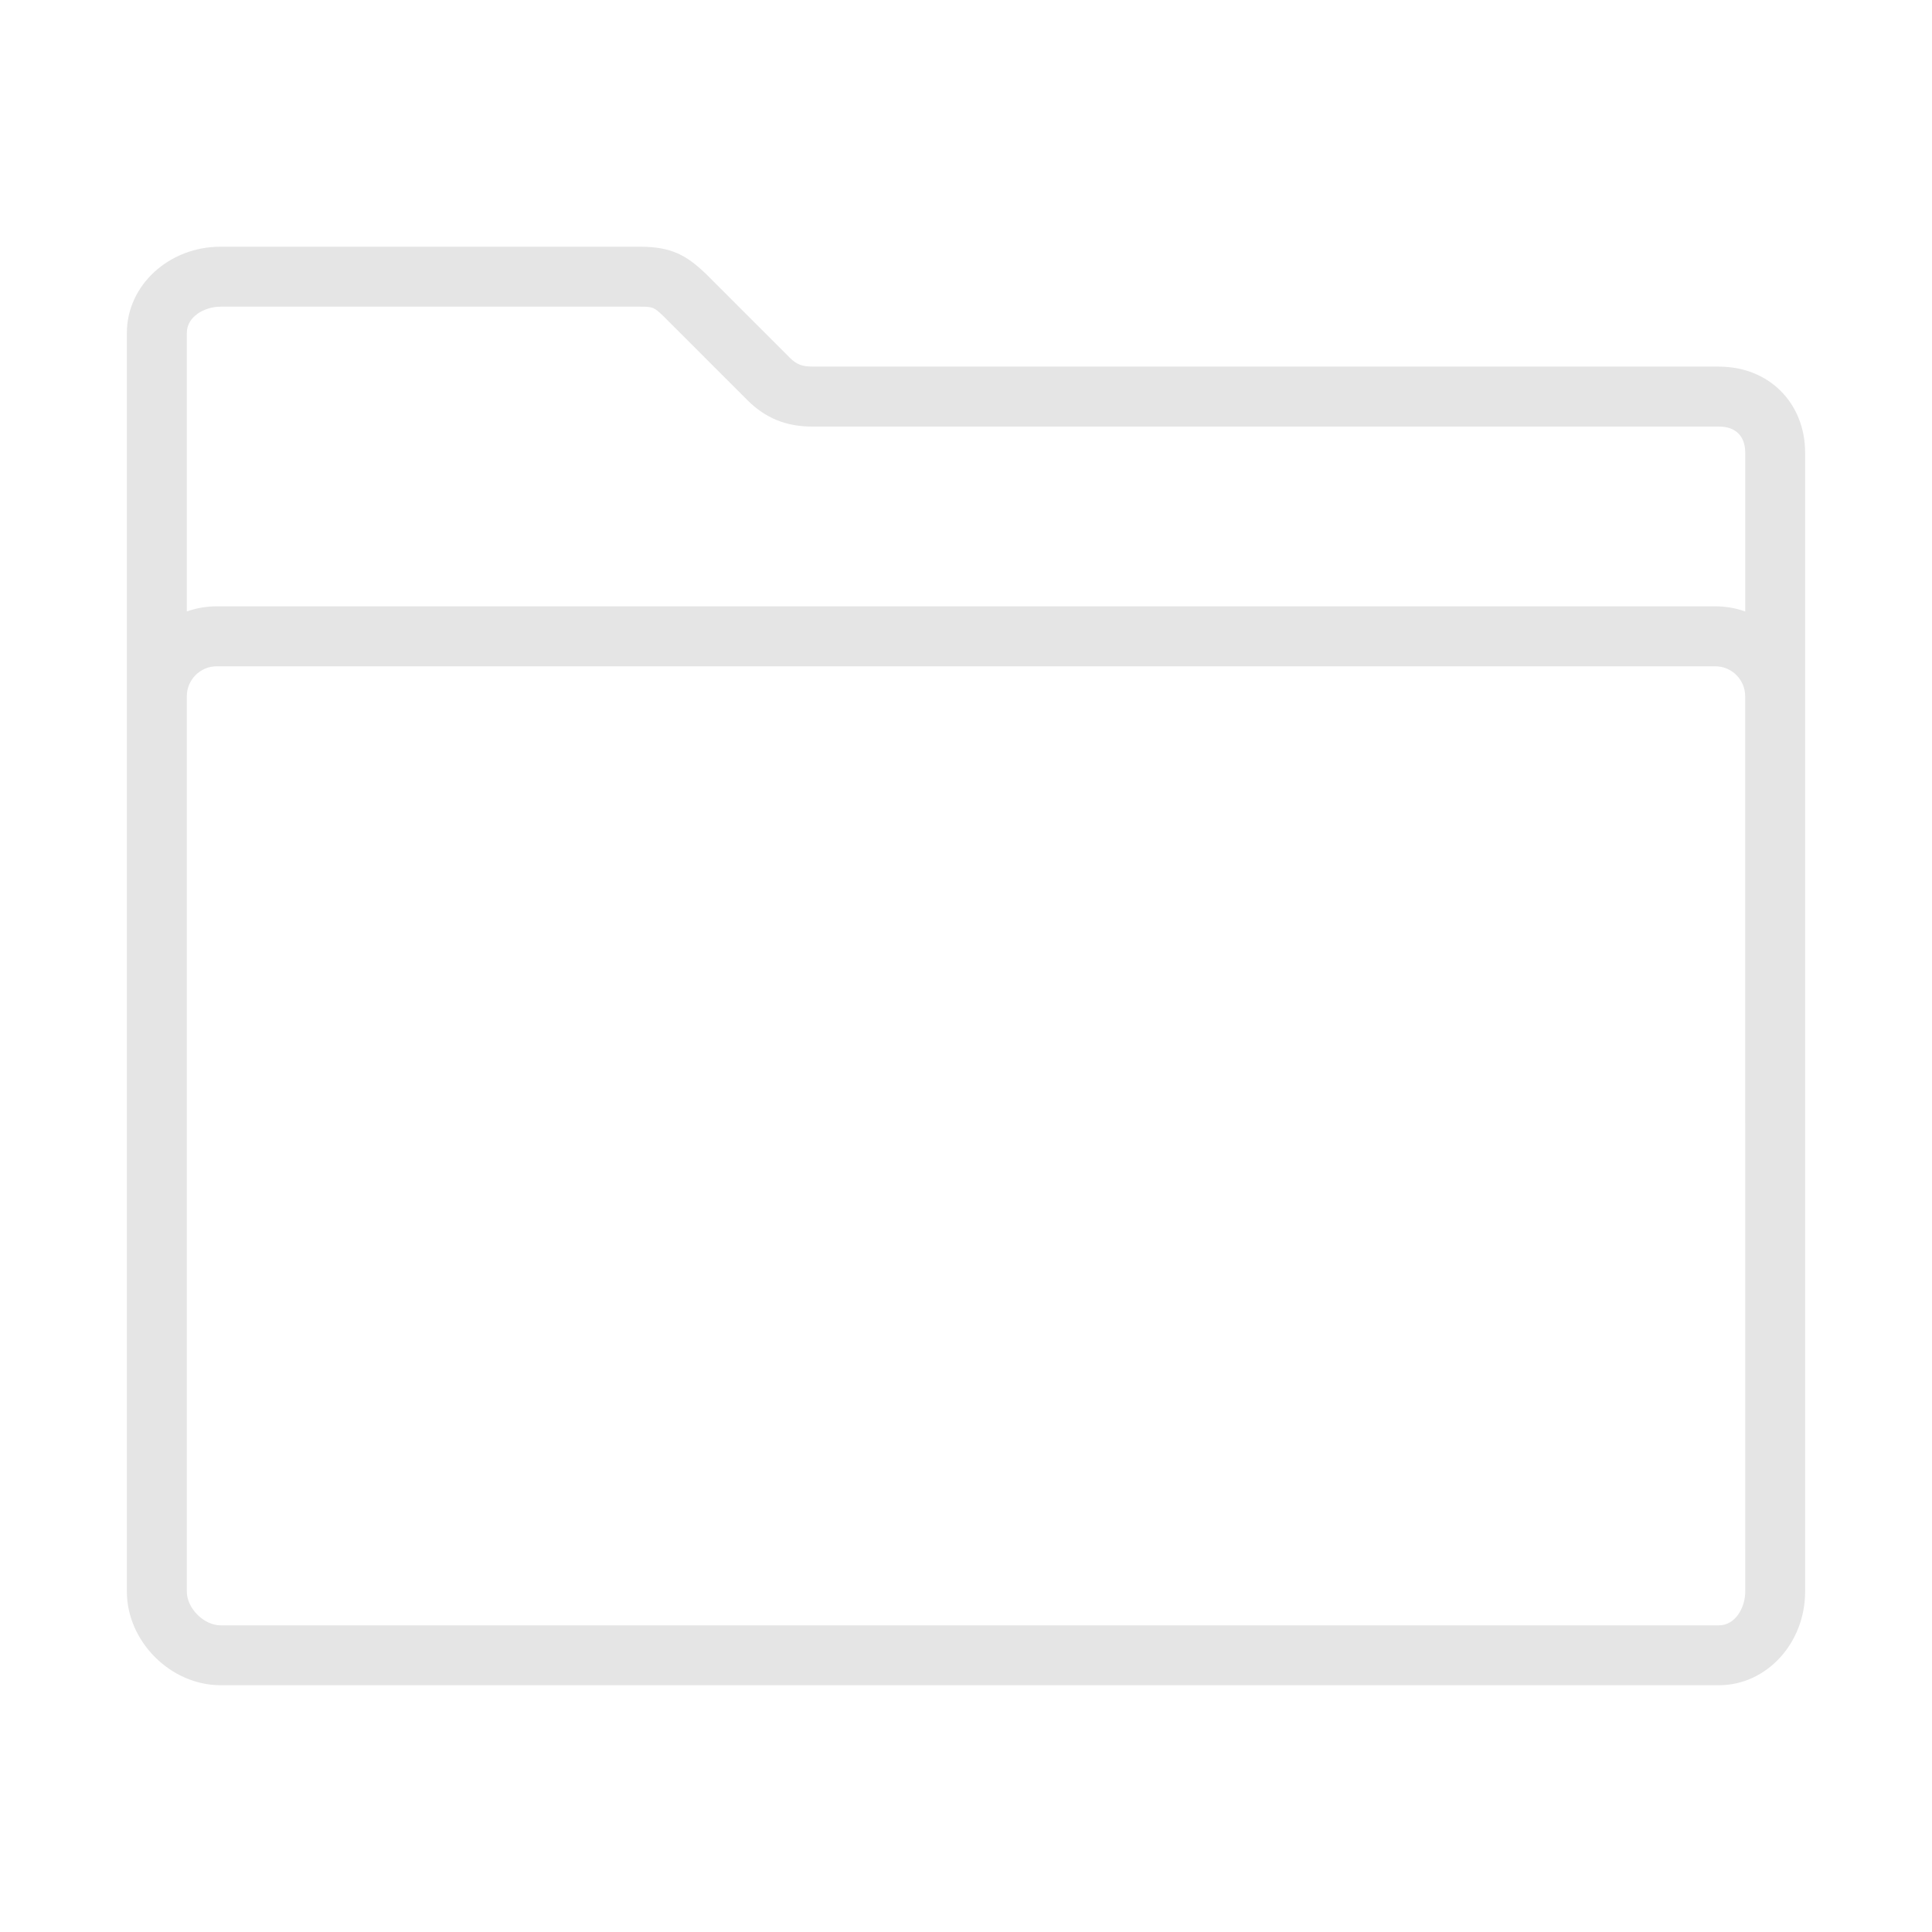
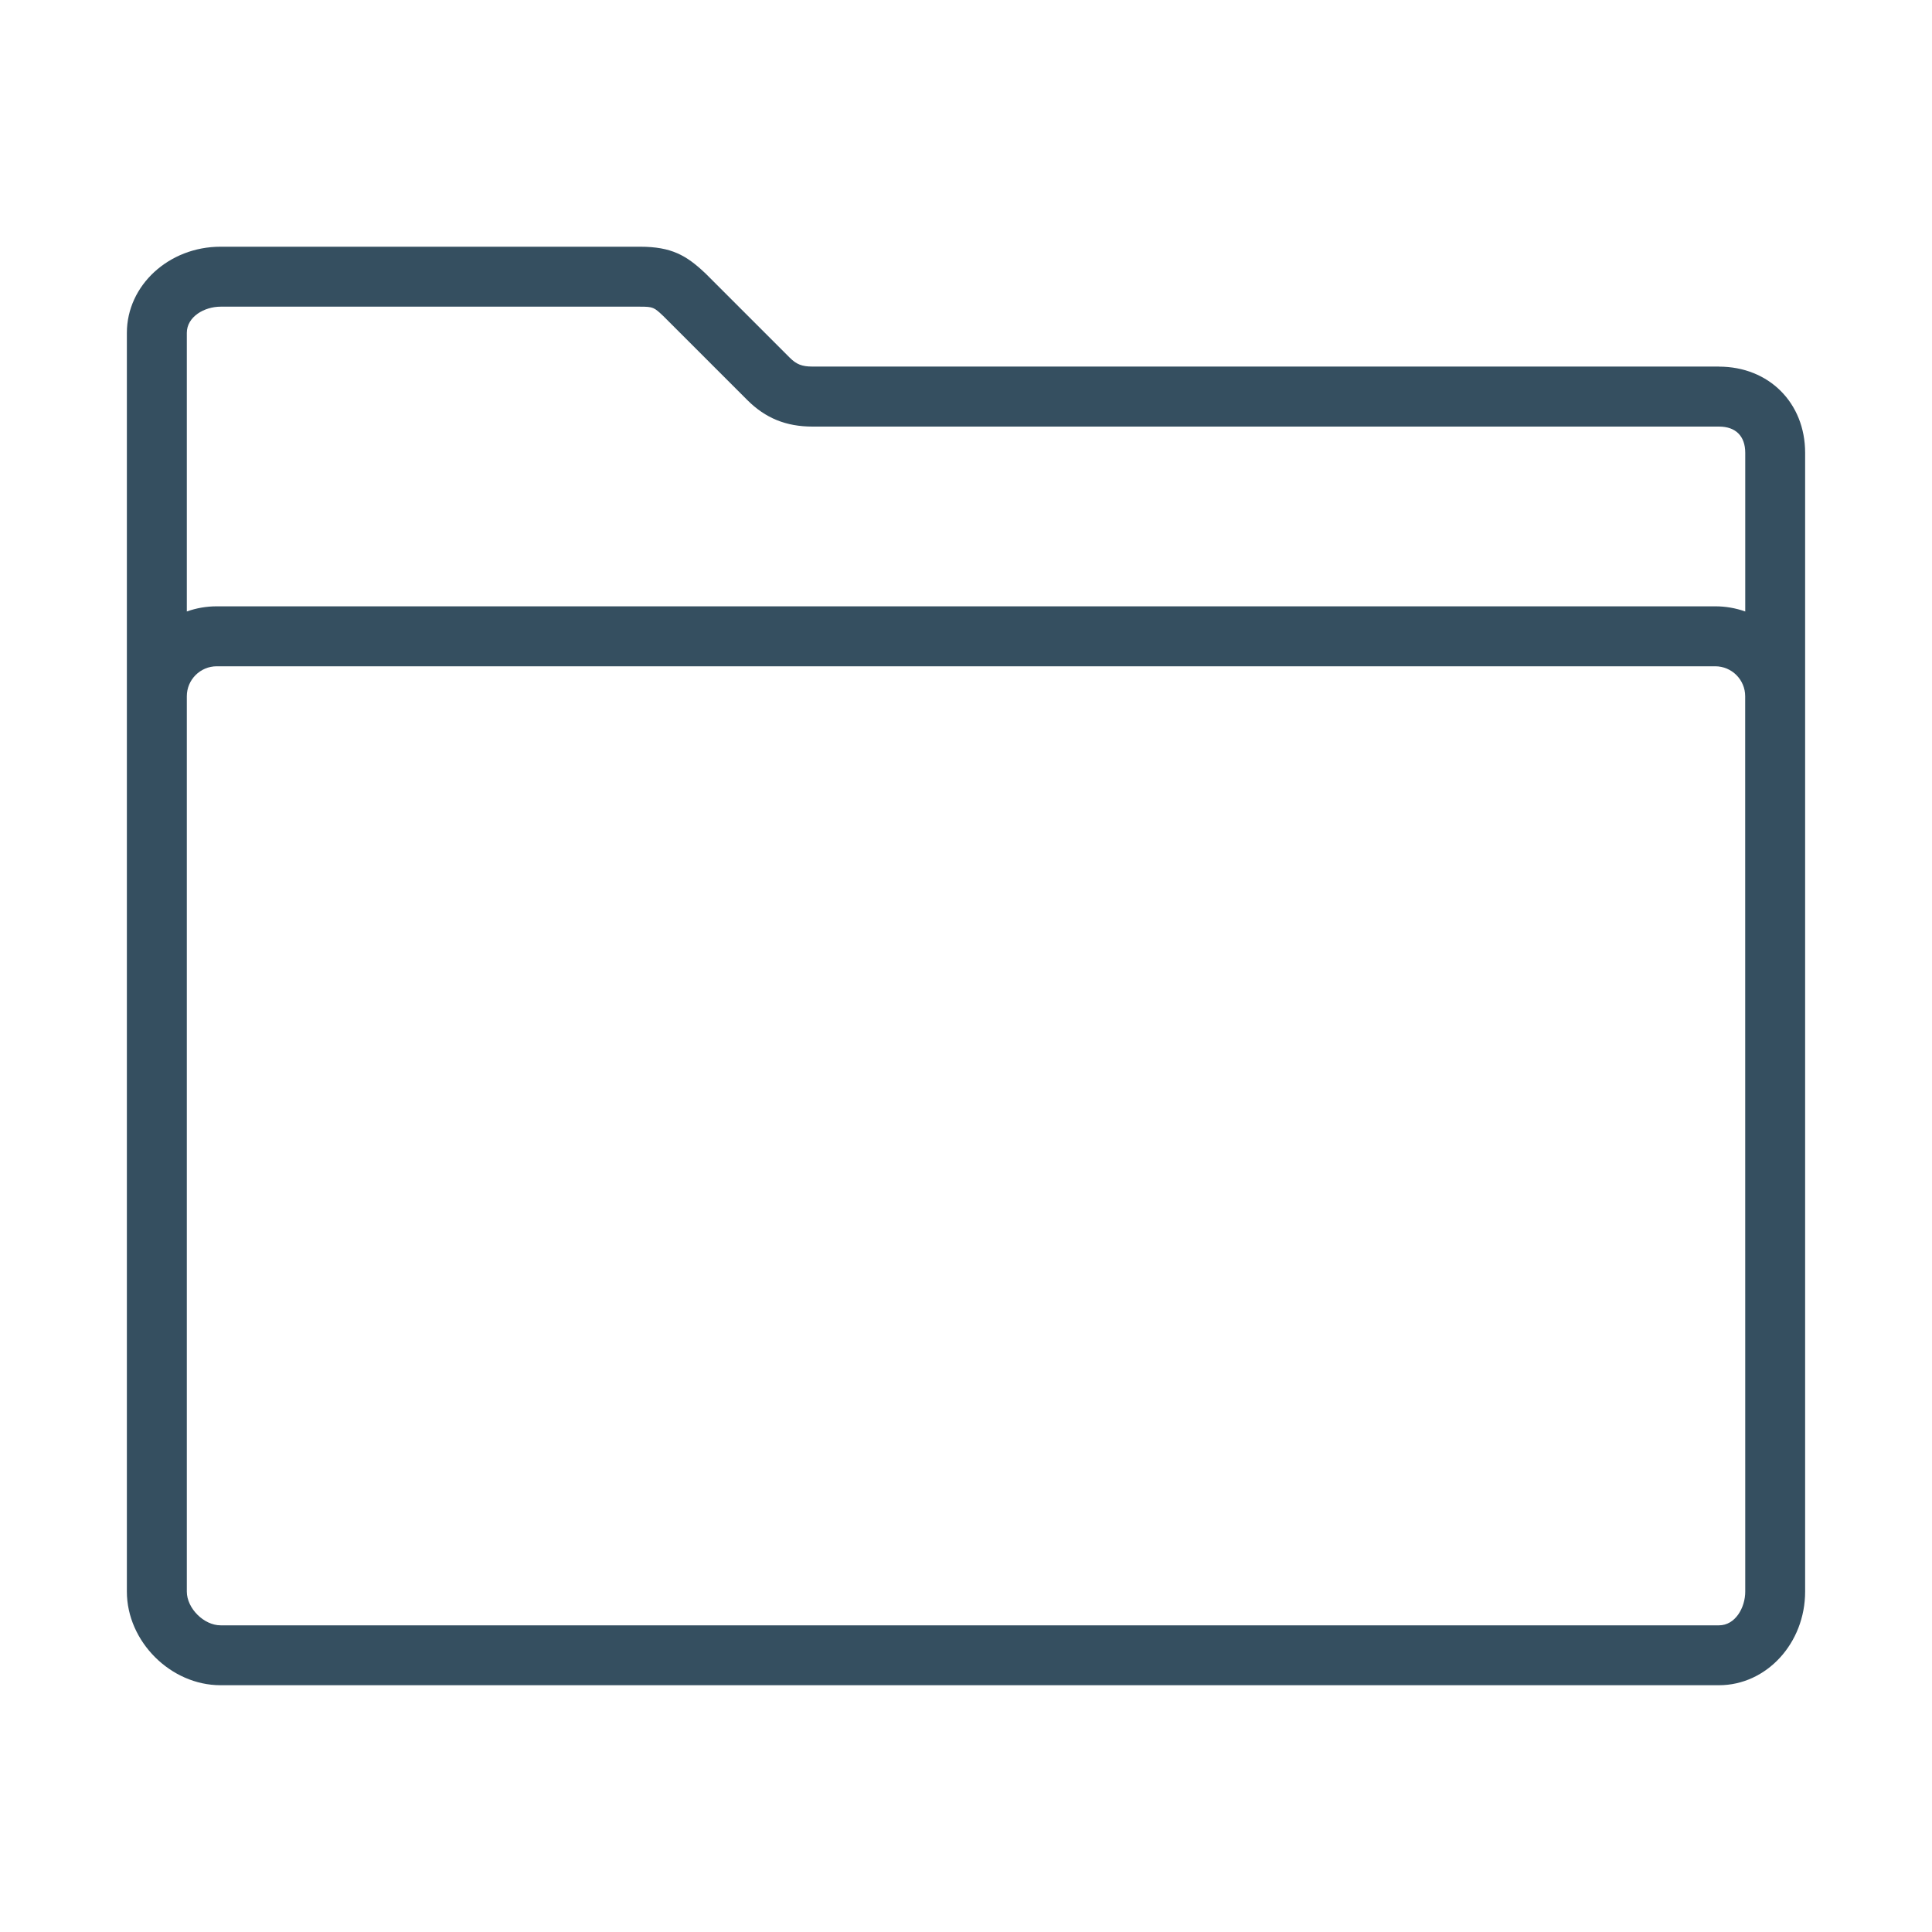
<svg xmlns="http://www.w3.org/2000/svg" id="svg1437" height="30" width="30" version="1.0">
  <defs id="defs1440">
    <marker orient="auto" refY="0.0" refX="0.0" id="EmptyTriangleInS" style="overflow:visible">
-       <path id="path1125" d="M 5.77,0.0 L -2.88,5.0 L -2.88,-5.0 L 5.77,0.0 z " style="fill-rule:evenodd;fill:#cccccc;stroke:#cccccc;stroke-width:1pt;stroke-opacity:1;fill-opacity:1" transform="scale(-0.2) translate(-3.0,0)" />
+       <path id="path1125" d="M 5.77,0.0 L -2.88,5.0 L -2.88,-5.0 L 5.77,0.0 z " style="fill-rule:evenodd;fill:#354f60;stroke:#354f60;stroke-width:1pt;stroke-opacity:1;fill-opacity:1" transform="scale(-0.2) translate(-3.0,0)" />
    </marker>
    <marker orient="auto" refY="0.0" refX="0.0" id="Arrow1Send" style="overflow:visible;">
-       <path id="path983" d="M 0.0,0.0 L 5.0,-5.0 L -12.5,0.0 L 5.0,5.0 L 0.0,0.0 z " style="fill-rule:evenodd;stroke:#cccccc;stroke-width:1pt;stroke-opacity:1;fill:#cccccc;fill-opacity:1" transform="scale(0.2) rotate(180) translate(6,0)" />
+       <path id="path983" d="M 0.0,0.0 L 5.0,-5.0 L -12.5,0.0 L 5.0,5.0 L 0.0,0.0 z " style="fill-rule:evenodd;stroke:#354f60;stroke-width:1pt;stroke-opacity:1;fill:#354f60;fill-opacity:1" transform="scale(0.2) rotate(180) translate(6,0)" />
    </marker>
    <marker orient="auto" refY="0" refX="0" id="marker2864" style="overflow:visible">
-       <path id="path2862" d="M 5.77,0 -2.88,5 V -5 Z" style="fill:#cccccc;fill-opacity:1;fill-rule:evenodd;stroke:#cccccc;stroke-width:1pt;stroke-opacity:1" transform="scale(-0.4)" />
+       <path id="path2862" d="M 5.77,0 -2.88,5 V -5 Z" style="fill:#354f60;fill-opacity:1;fill-rule:evenodd;stroke:#354f60;stroke-width:1pt;stroke-opacity:1" transform="scale(-0.4)" />
    </marker>
  </defs>
-   <path id="path2896" d="M 26.693,5.692 H 12.615 c -0.162,0 -0.248,-0.034 -0.354,-0.14 l -1.309,-1.309 -0.01,-0.009 C 10.658,3.967 10.426,3.831 9.939,3.831 H 3.424 c -0.802,0 -1.454,0.6 -1.454,1.338 V 24.714 c 0,0.775 0.68,1.454 1.454,1.454 H 26.692 c 0.738,0 1.338,-0.652 1.338,-1.454 V 7.031 c 0,-0.775 -0.563,-1.338 -1.338,-1.338 z M 3.425,4.762 h 6.515 c 0.203,0 0.217,0.011 0.359,0.145 l 1.304,1.304 c 0.282,0.282 0.603,0.413 1.013,0.413 h 14.077 c 0.259,0 0.407,0.148 0.407,0.407 V 9.495 A 1.389,1.389 0 0 0 26.634,9.415 H 3.366 c -0.163,0 -0.32,0.028 -0.465,0.08 V 5.169 c 0,-0.251 0.272,-0.407 0.524,-0.407 z M 27.1,24.714 c 0,0.252 -0.156,0.524 -0.407,0.524 H 3.425 c -0.259,0 -0.524,-0.264 -0.524,-0.524 V 10.811 c 0,-0.257 0.209,-0.465 0.465,-0.465 H 26.634 c 0.257,0 0.465,0.209 0.465,0.465 z" style="fill:#e5e5e5;fill-opacity:1;stroke:none;stroke-width:0.058;stroke-opacity:1" />
+   <path id="path2896" d="M 26.693,5.692 H 12.615 c -0.162,0 -0.248,-0.034 -0.354,-0.14 l -1.309,-1.309 -0.01,-0.009 C 10.658,3.967 10.426,3.831 9.939,3.831 H 3.424 c -0.802,0 -1.454,0.6 -1.454,1.338 V 24.714 c 0,0.775 0.68,1.454 1.454,1.454 H 26.692 c 0.738,0 1.338,-0.652 1.338,-1.454 V 7.031 c 0,-0.775 -0.563,-1.338 -1.338,-1.338 z M 3.425,4.762 h 6.515 c 0.203,0 0.217,0.011 0.359,0.145 l 1.304,1.304 c 0.282,0.282 0.603,0.413 1.013,0.413 h 14.077 c 0.259,0 0.407,0.148 0.407,0.407 V 9.495 A 1.389,1.389 0 0 0 26.634,9.415 H 3.366 c -0.163,0 -0.32,0.028 -0.465,0.08 V 5.169 c 0,-0.251 0.272,-0.407 0.524,-0.407 z M 27.1,24.714 c 0,0.252 -0.156,0.524 -0.407,0.524 H 3.425 c -0.259,0 -0.524,-0.264 -0.524,-0.524 V 10.811 c 0,-0.257 0.209,-0.465 0.465,-0.465 H 26.634 c 0.257,0 0.465,0.209 0.465,0.465 z" style="fill:#354f60;fill-opacity:1;stroke:none;stroke-width:0.058;stroke-opacity:1" />
  <rect style="opacity:1;fill:#000000;fill-opacity:0;stroke:none;stroke-width:0.214;stroke-linecap:round;stroke-opacity:1" id="rect9748" width="30" height="30" x="0" y="0" />
</svg>
